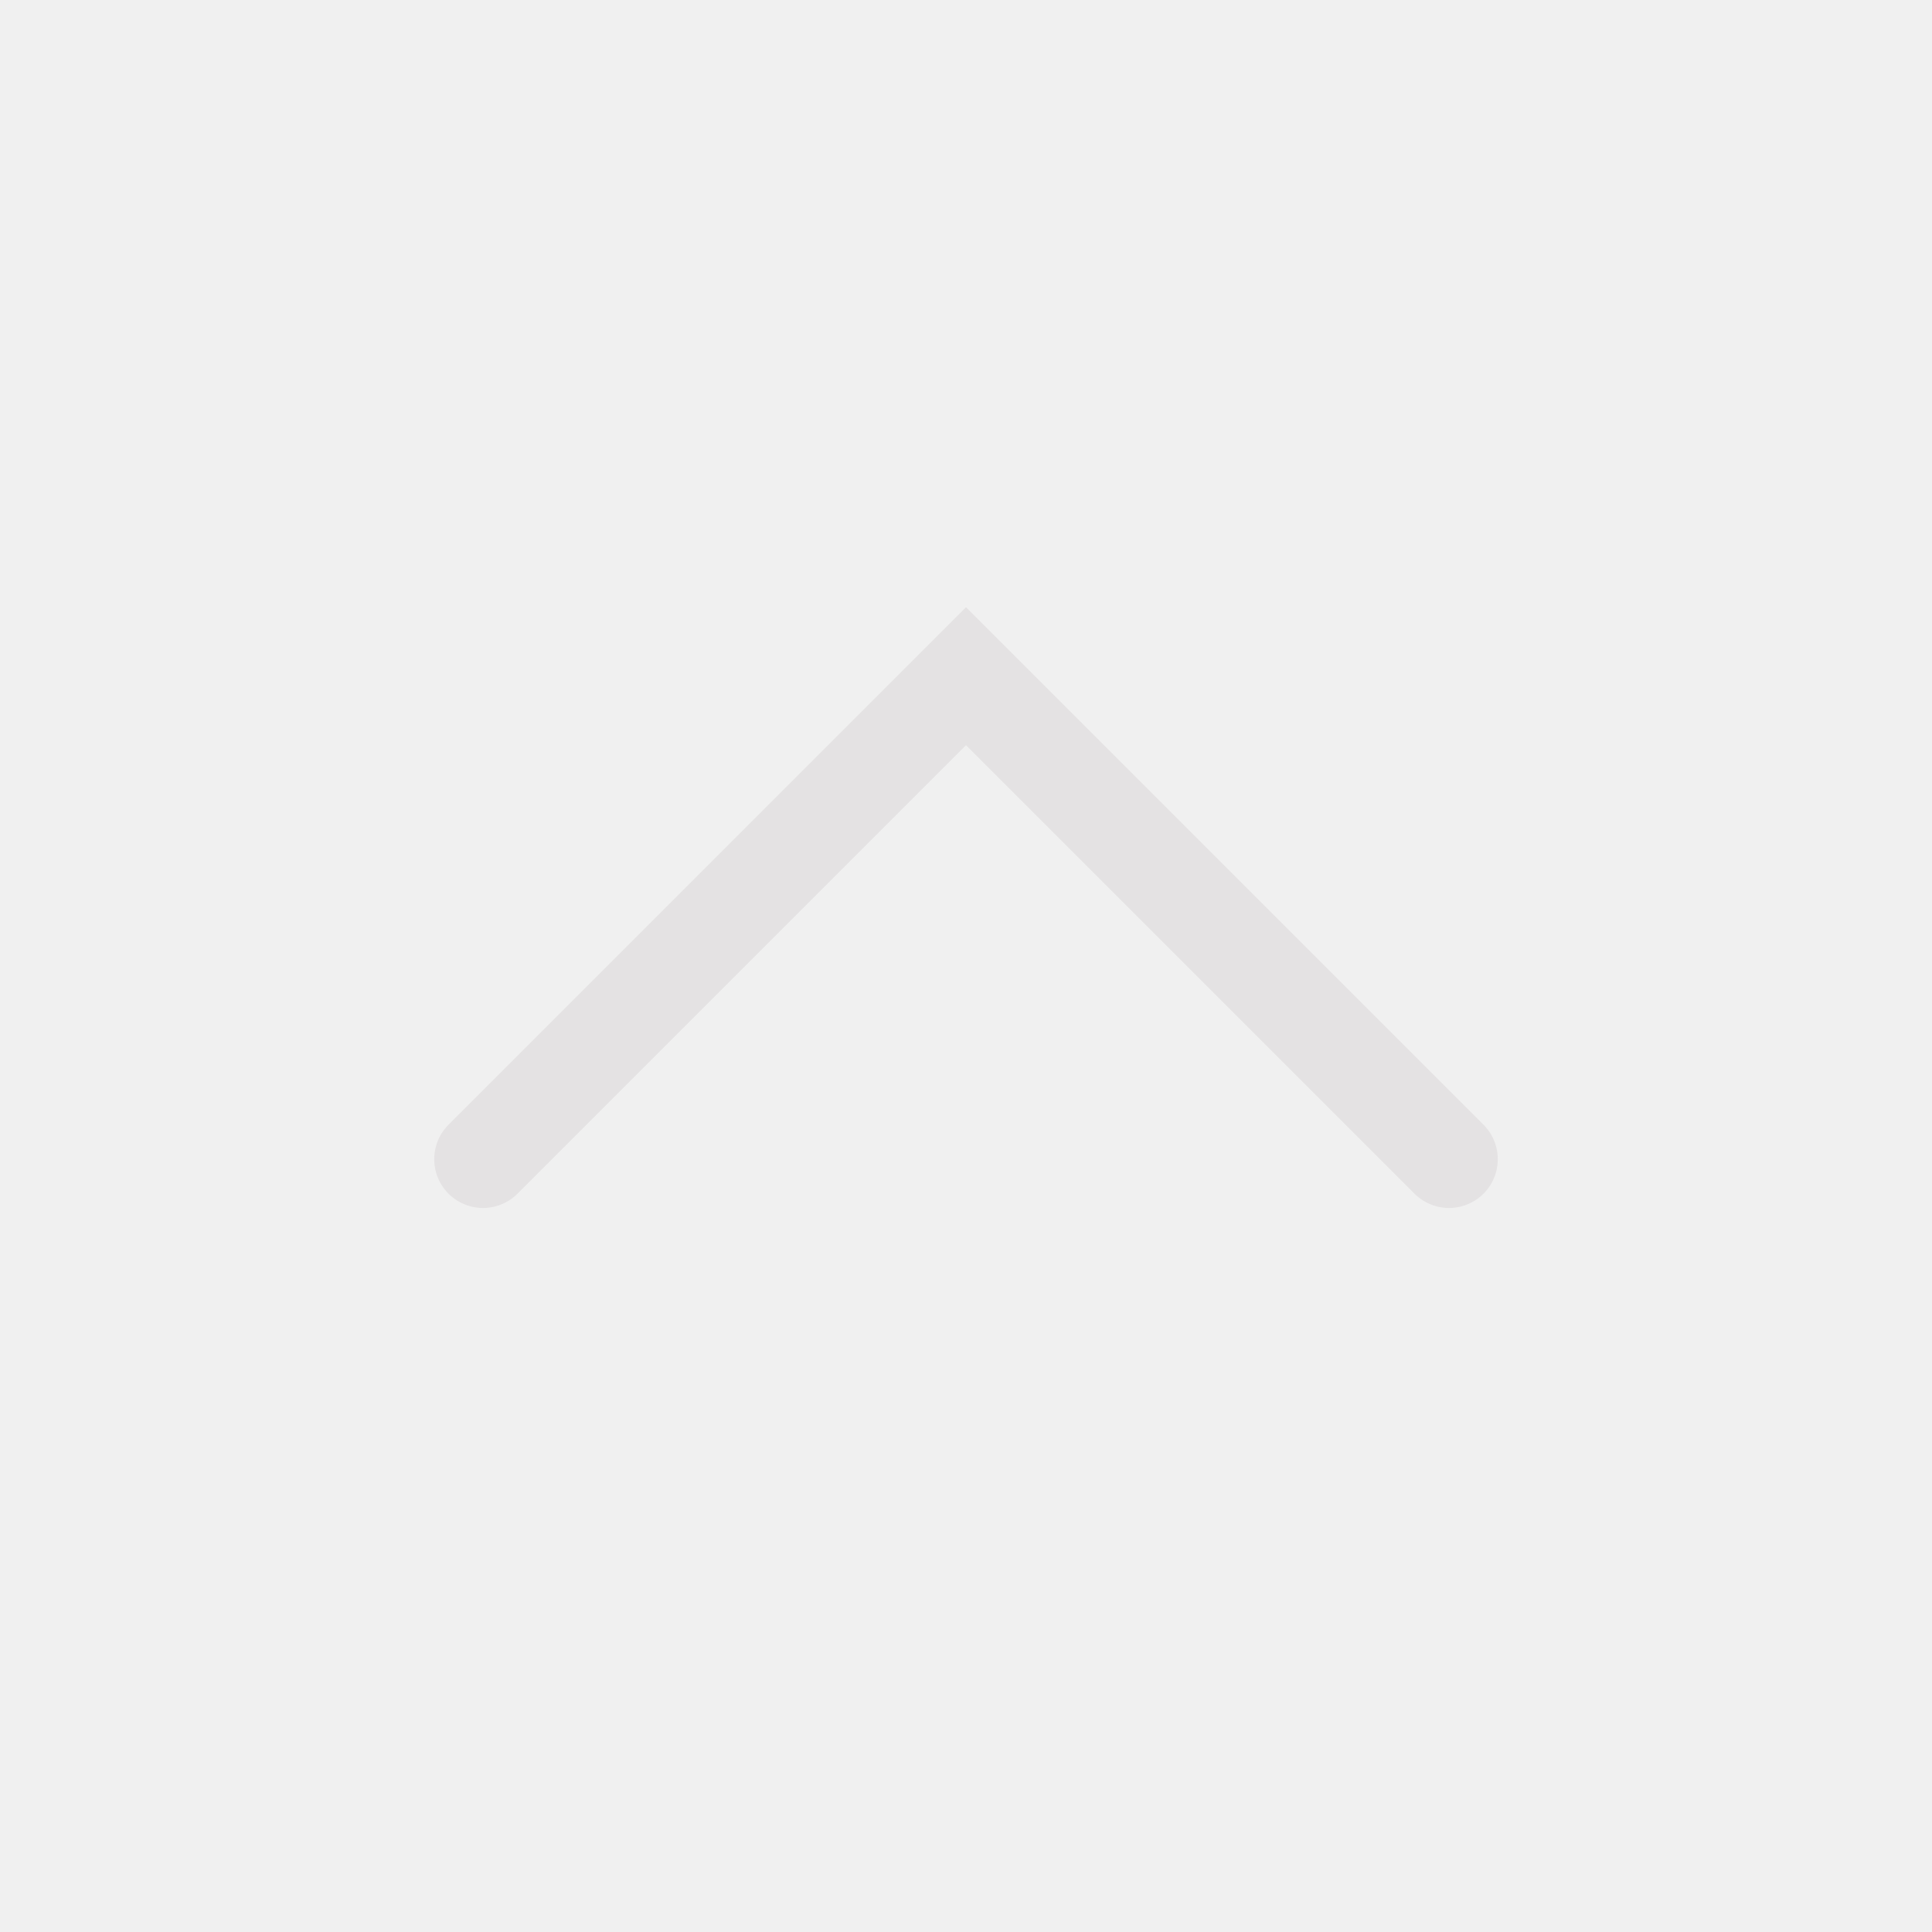
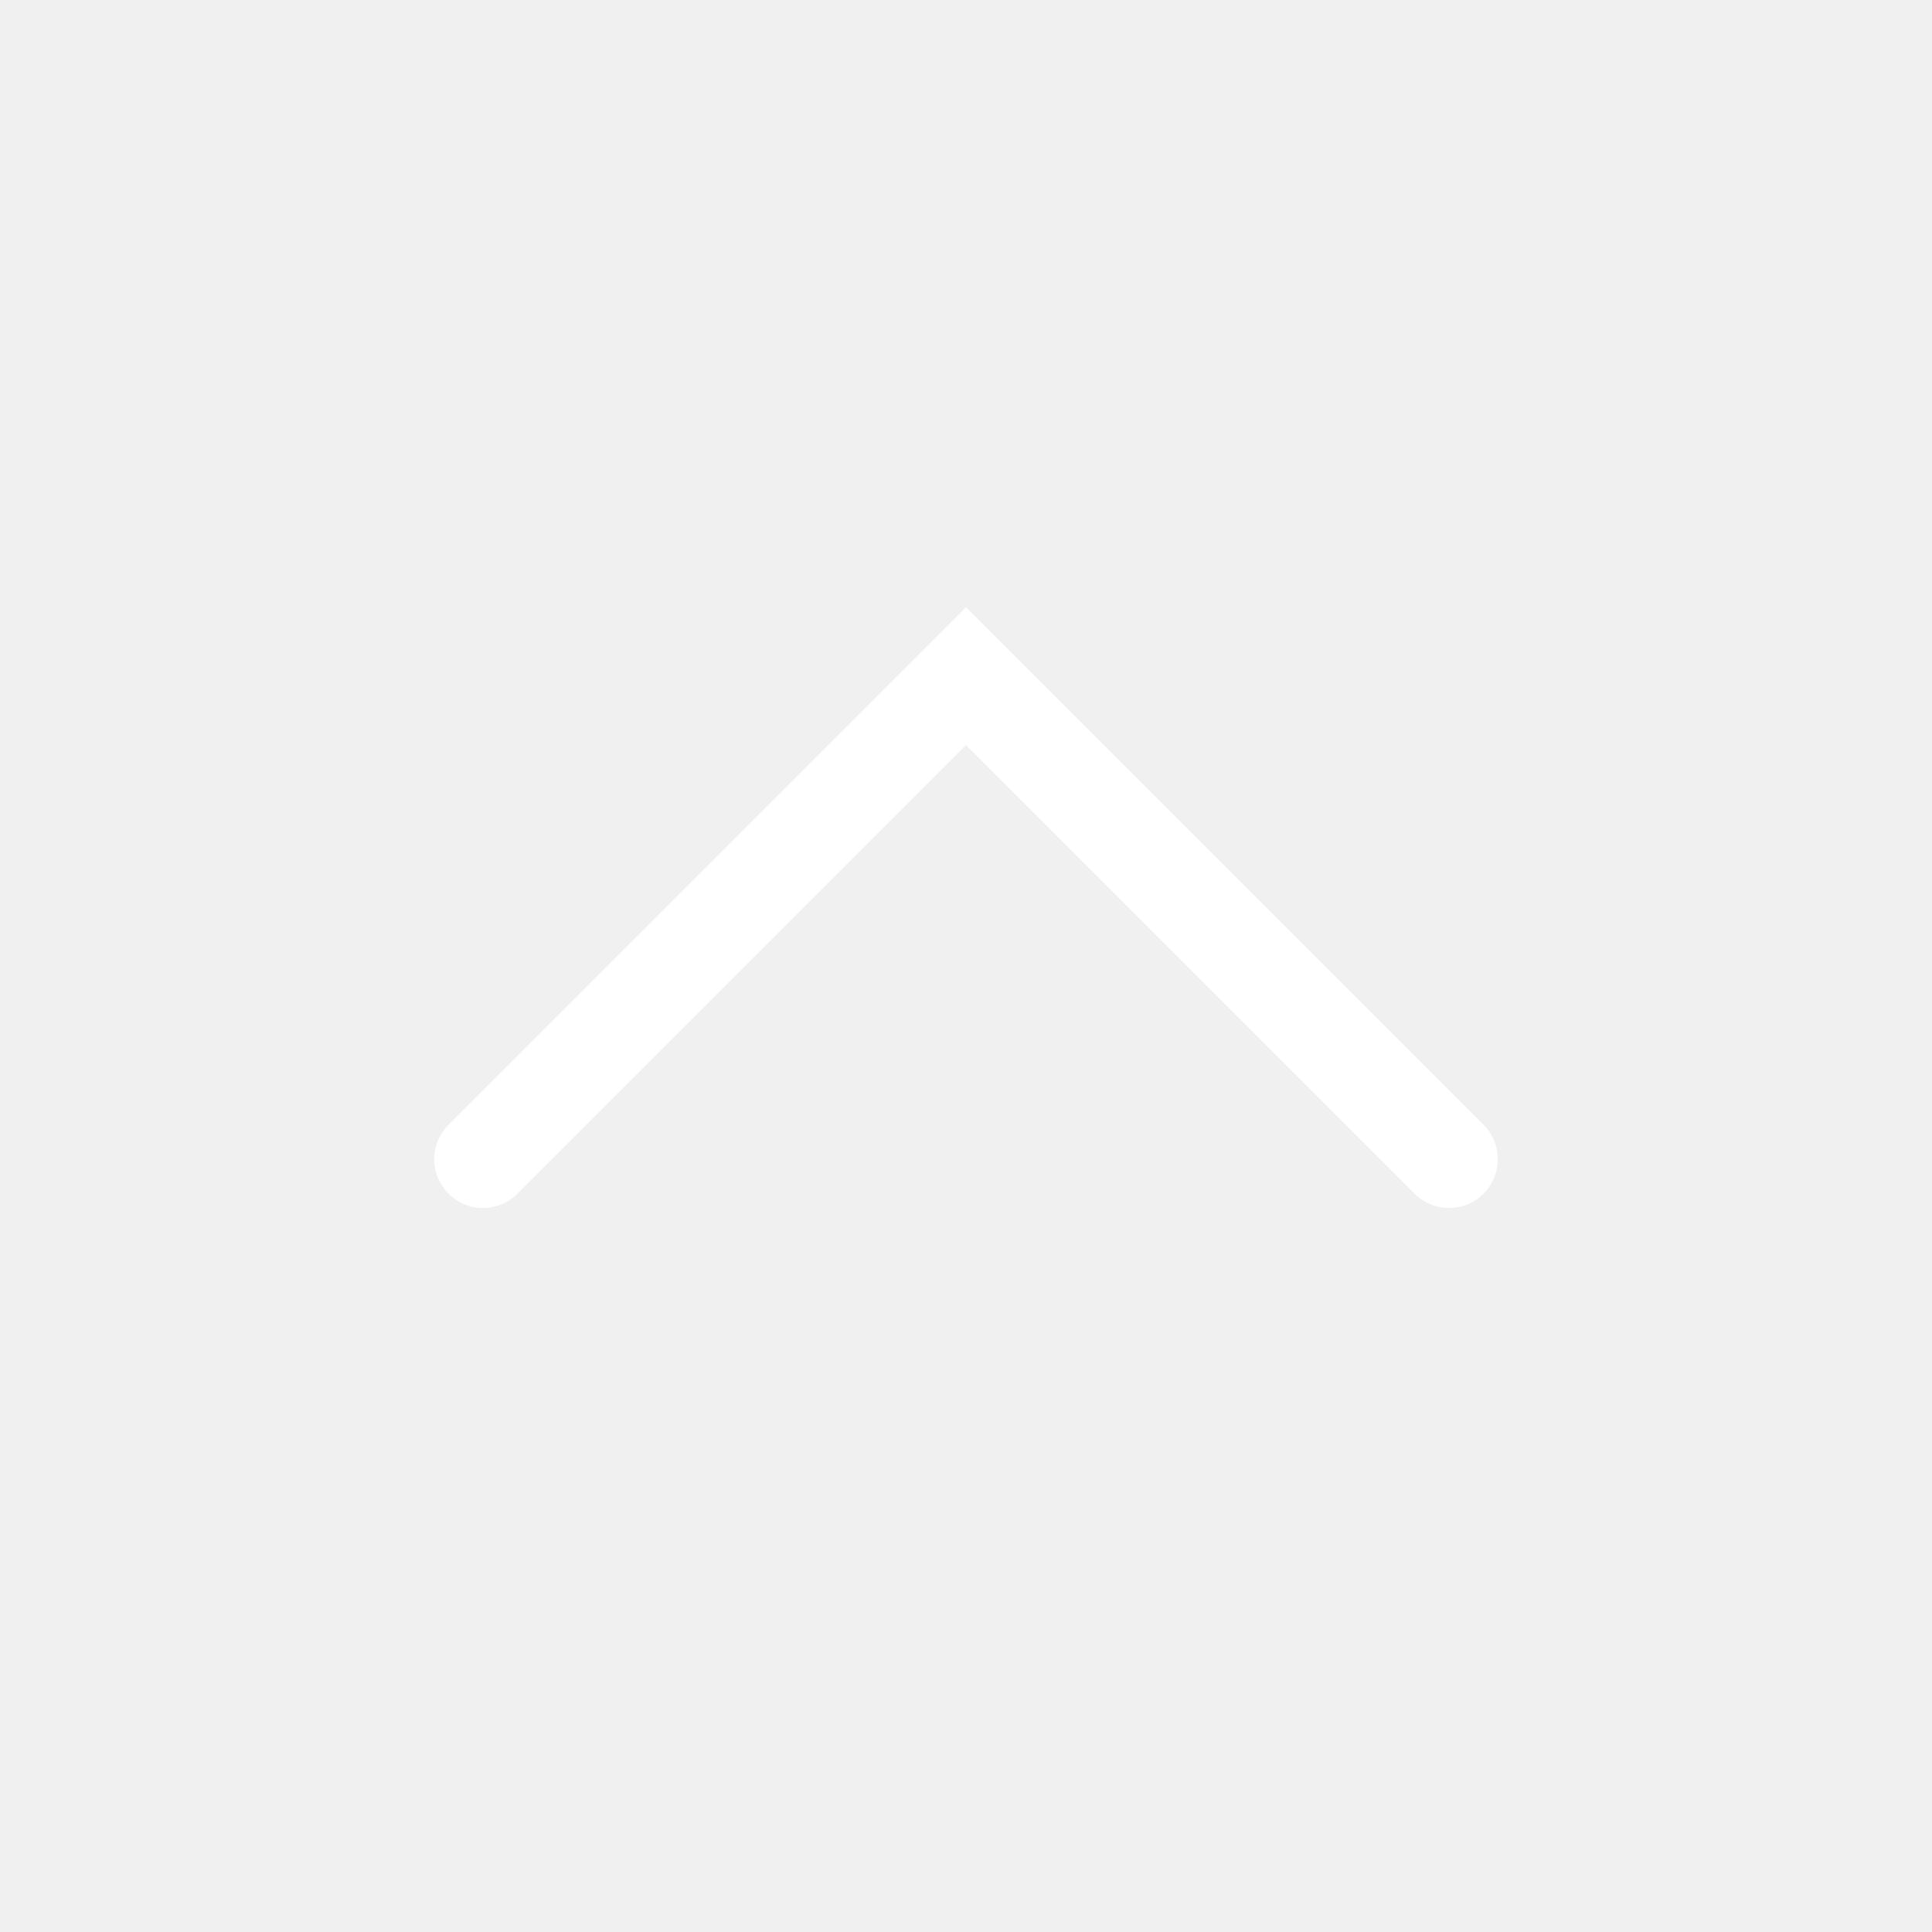
<svg xmlns="http://www.w3.org/2000/svg" viewBox="0 0 50 50" version="1.2" baseProfile="tiny">
  <defs>
</defs>
  <g fill="none" stroke="black" stroke-width="1" fill-rule="evenodd" stroke-linecap="square" stroke-linejoin="bevel">
    <g fill="none" stroke="#000000" stroke-opacity="1" stroke-width="1" stroke-linecap="square" stroke-linejoin="bevel" transform="matrix(1,0,0,1,0,0)" font-family="Noto Sans" font-size="10" font-weight="400" font-style="normal">
</g>
-     <g fill="none" stroke="#e4e2e3" stroke-opacity="1" stroke-width="1.01" stroke-linecap="round" stroke-linejoin="miter" stroke-miterlimit="2" transform="matrix(2.5,0,0,2.5,2.5,2.5)" font-family="Noto Sans" font-size="10" font-weight="400" font-style="normal">
+     <g fill="none" stroke="#ffffff" stroke-opacity="1" stroke-width="1.01" stroke-linecap="round" stroke-linejoin="miter" stroke-miterlimit="2" transform="matrix(2.5,0,0,2.5,2.5,2.5)" font-family="Noto Sans" font-size="10" font-weight="400" font-style="normal">
      <polyline fill="none" vector-effect="none" points="4,11 9,6 14,11 " />
    </g>
    <g fill="none" stroke="#000000" stroke-opacity="1" stroke-width="1" stroke-linecap="square" stroke-linejoin="bevel" transform="matrix(1,0,0,1,0,0)" font-family="Noto Sans" font-size="10" font-weight="400" font-style="normal">
</g>
  </g>
</svg>
